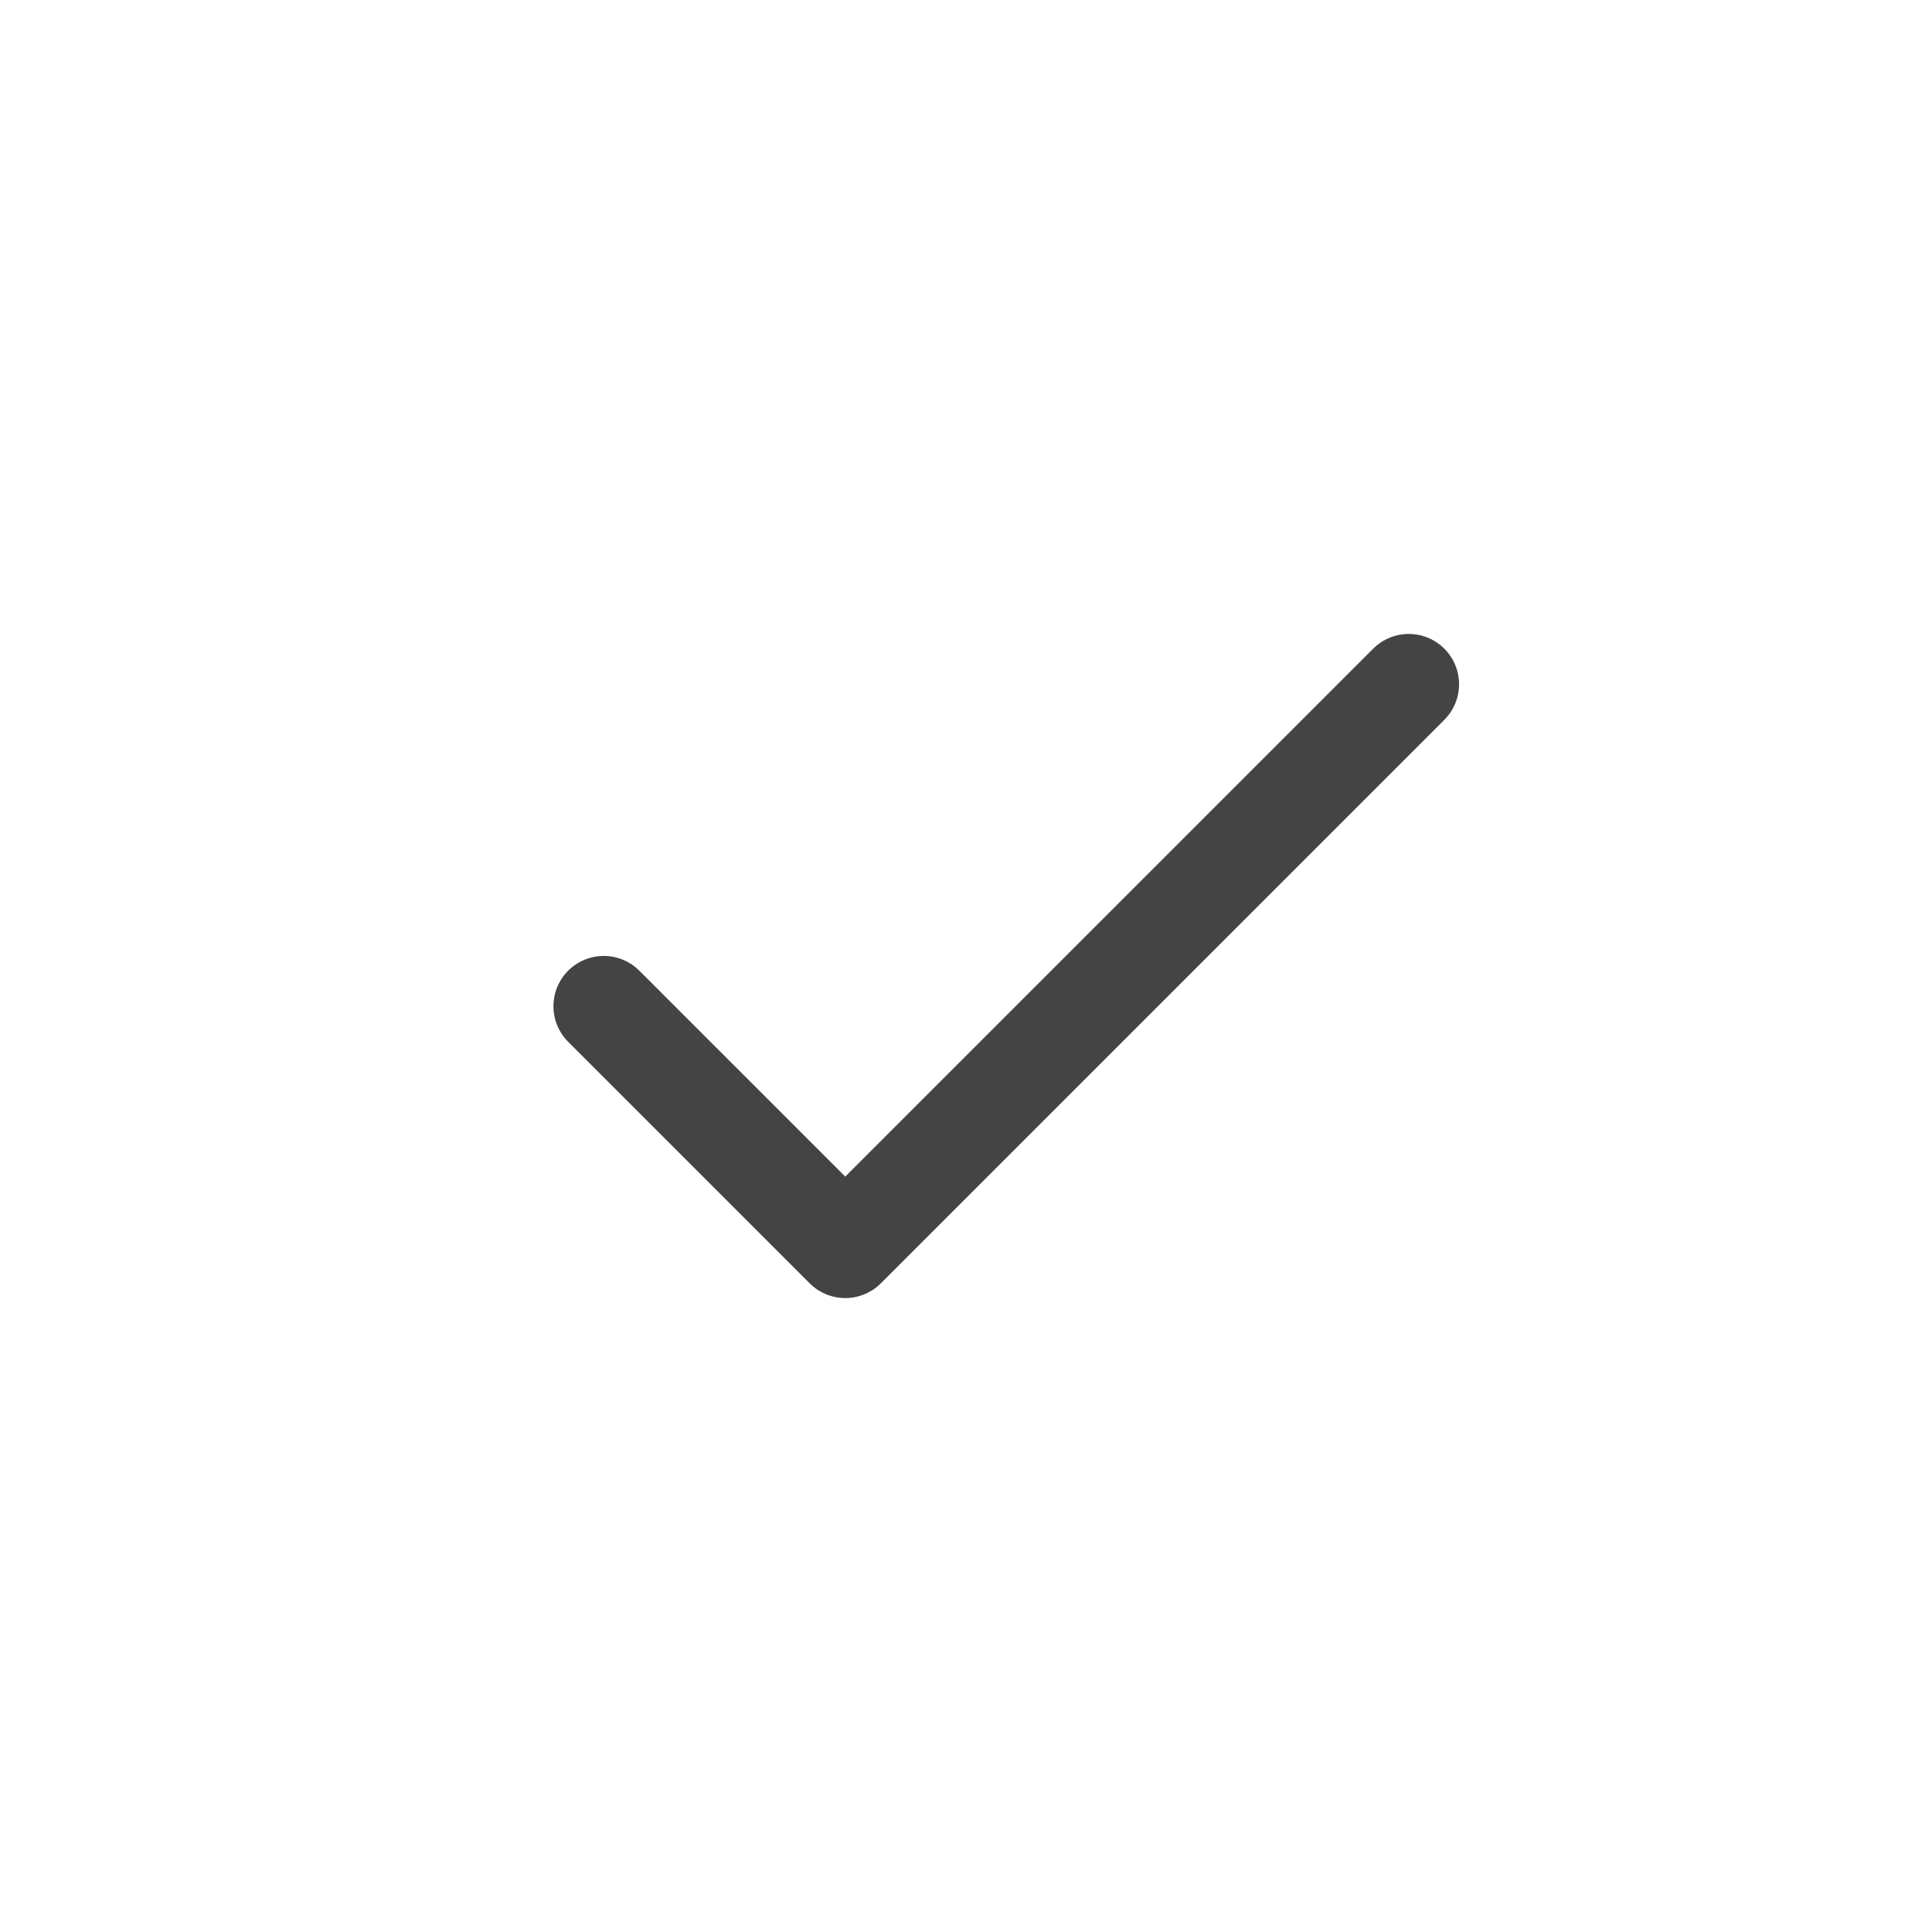
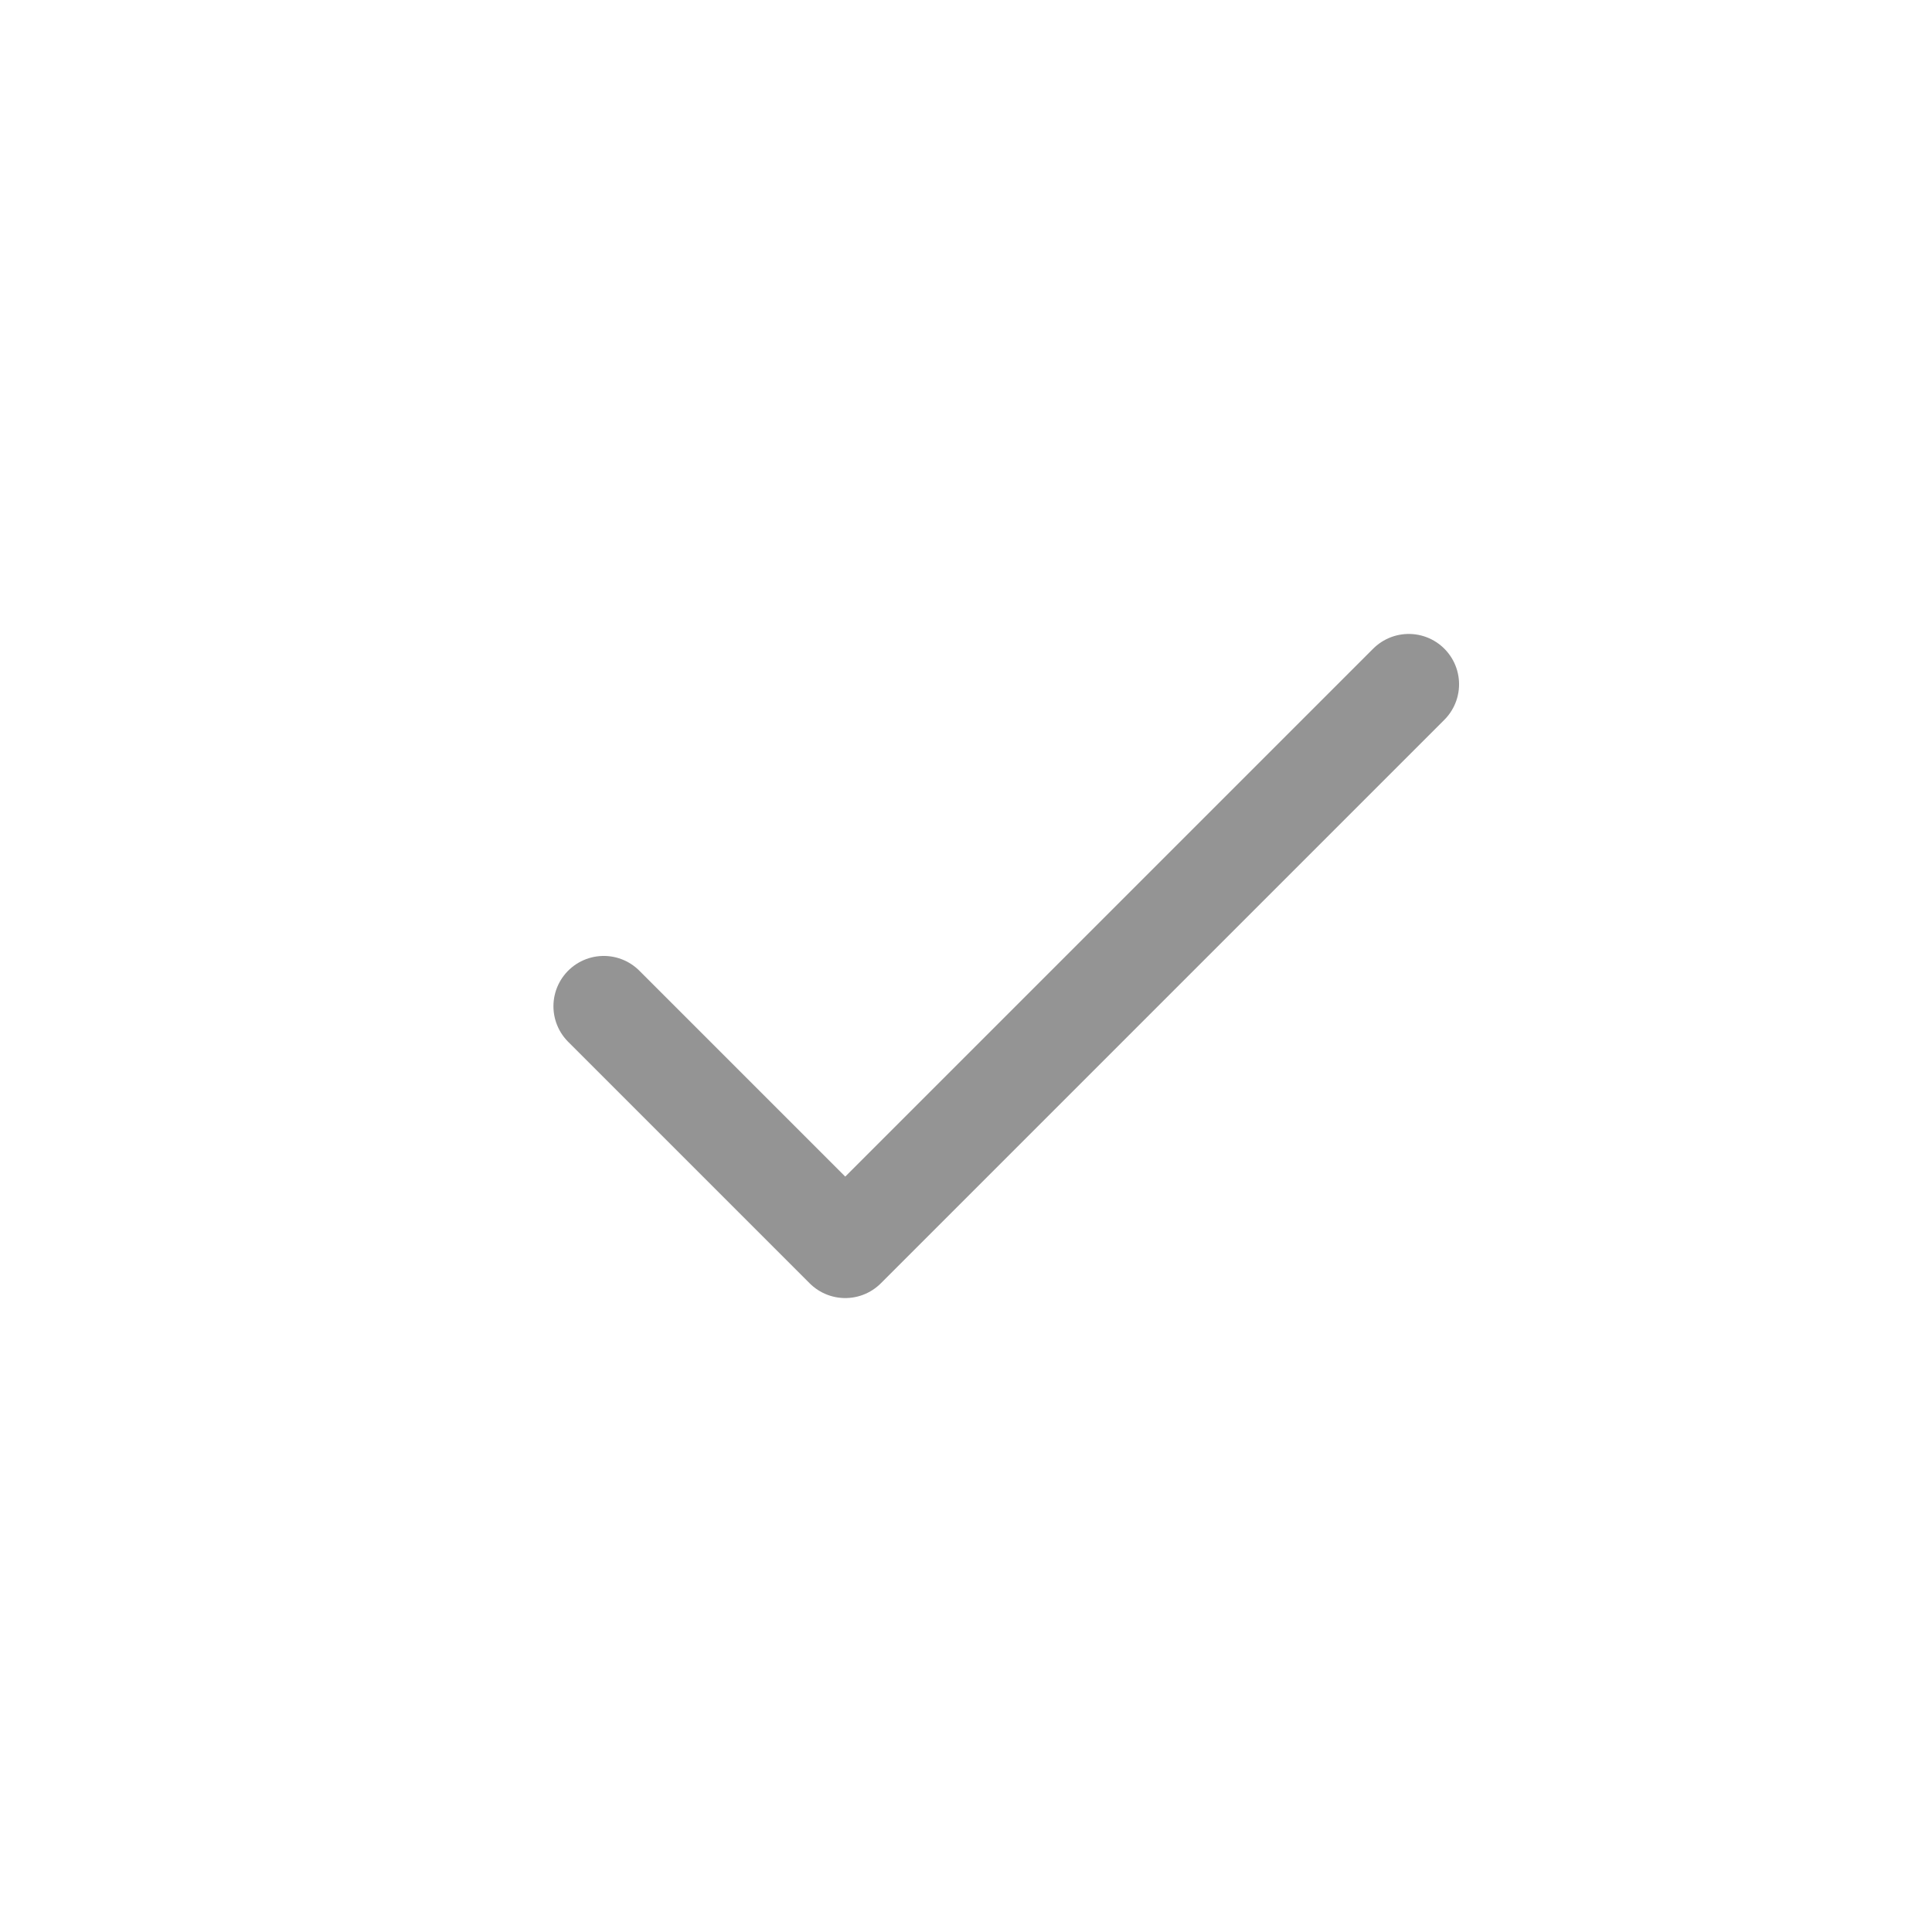
<svg xmlns="http://www.w3.org/2000/svg" width="24" height="24" viewBox="0 0 24 24" fill="none">
-   <path d="M17.5 8.5L10.5 15.5L7.5 12.5" stroke="#444444" stroke-width="1.25" stroke-linecap="round" stroke-linejoin="round" />
+   <path d="M17.5 8.5L10.5 15.5L7.5 12.5" stroke="#949494" stroke-width="1.25" stroke-linecap="round" stroke-linejoin="round" />
</svg>
